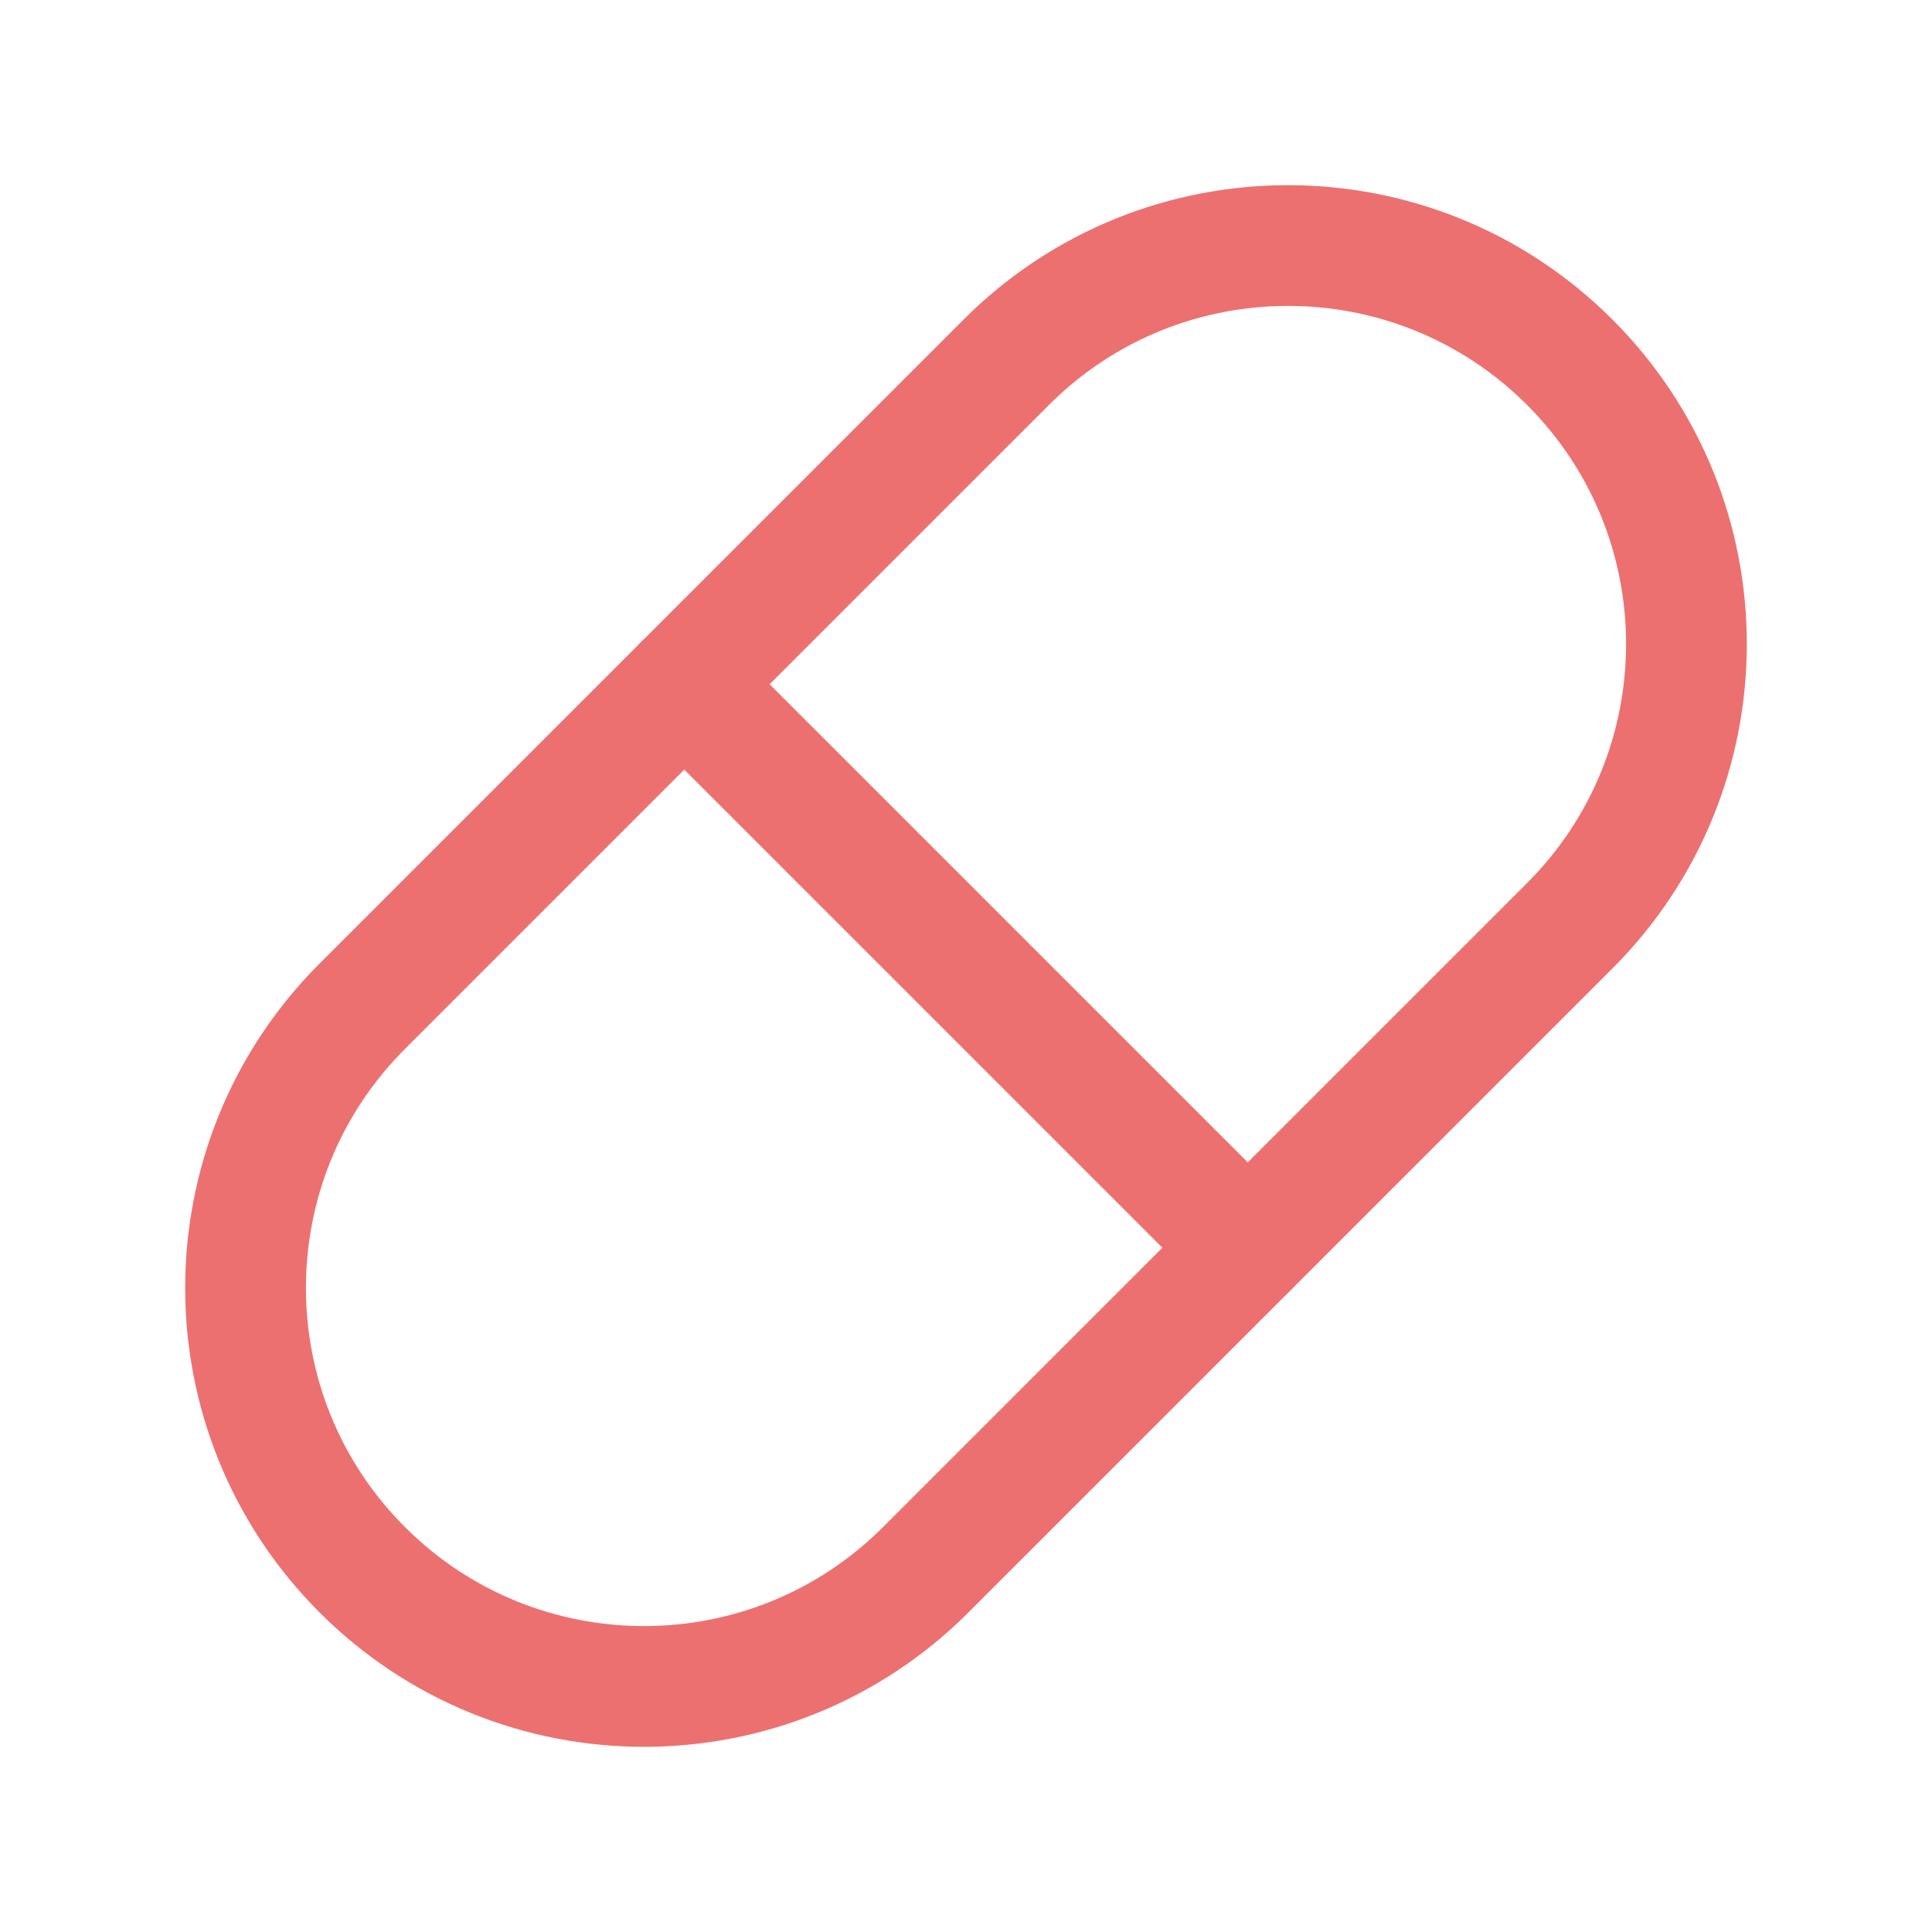
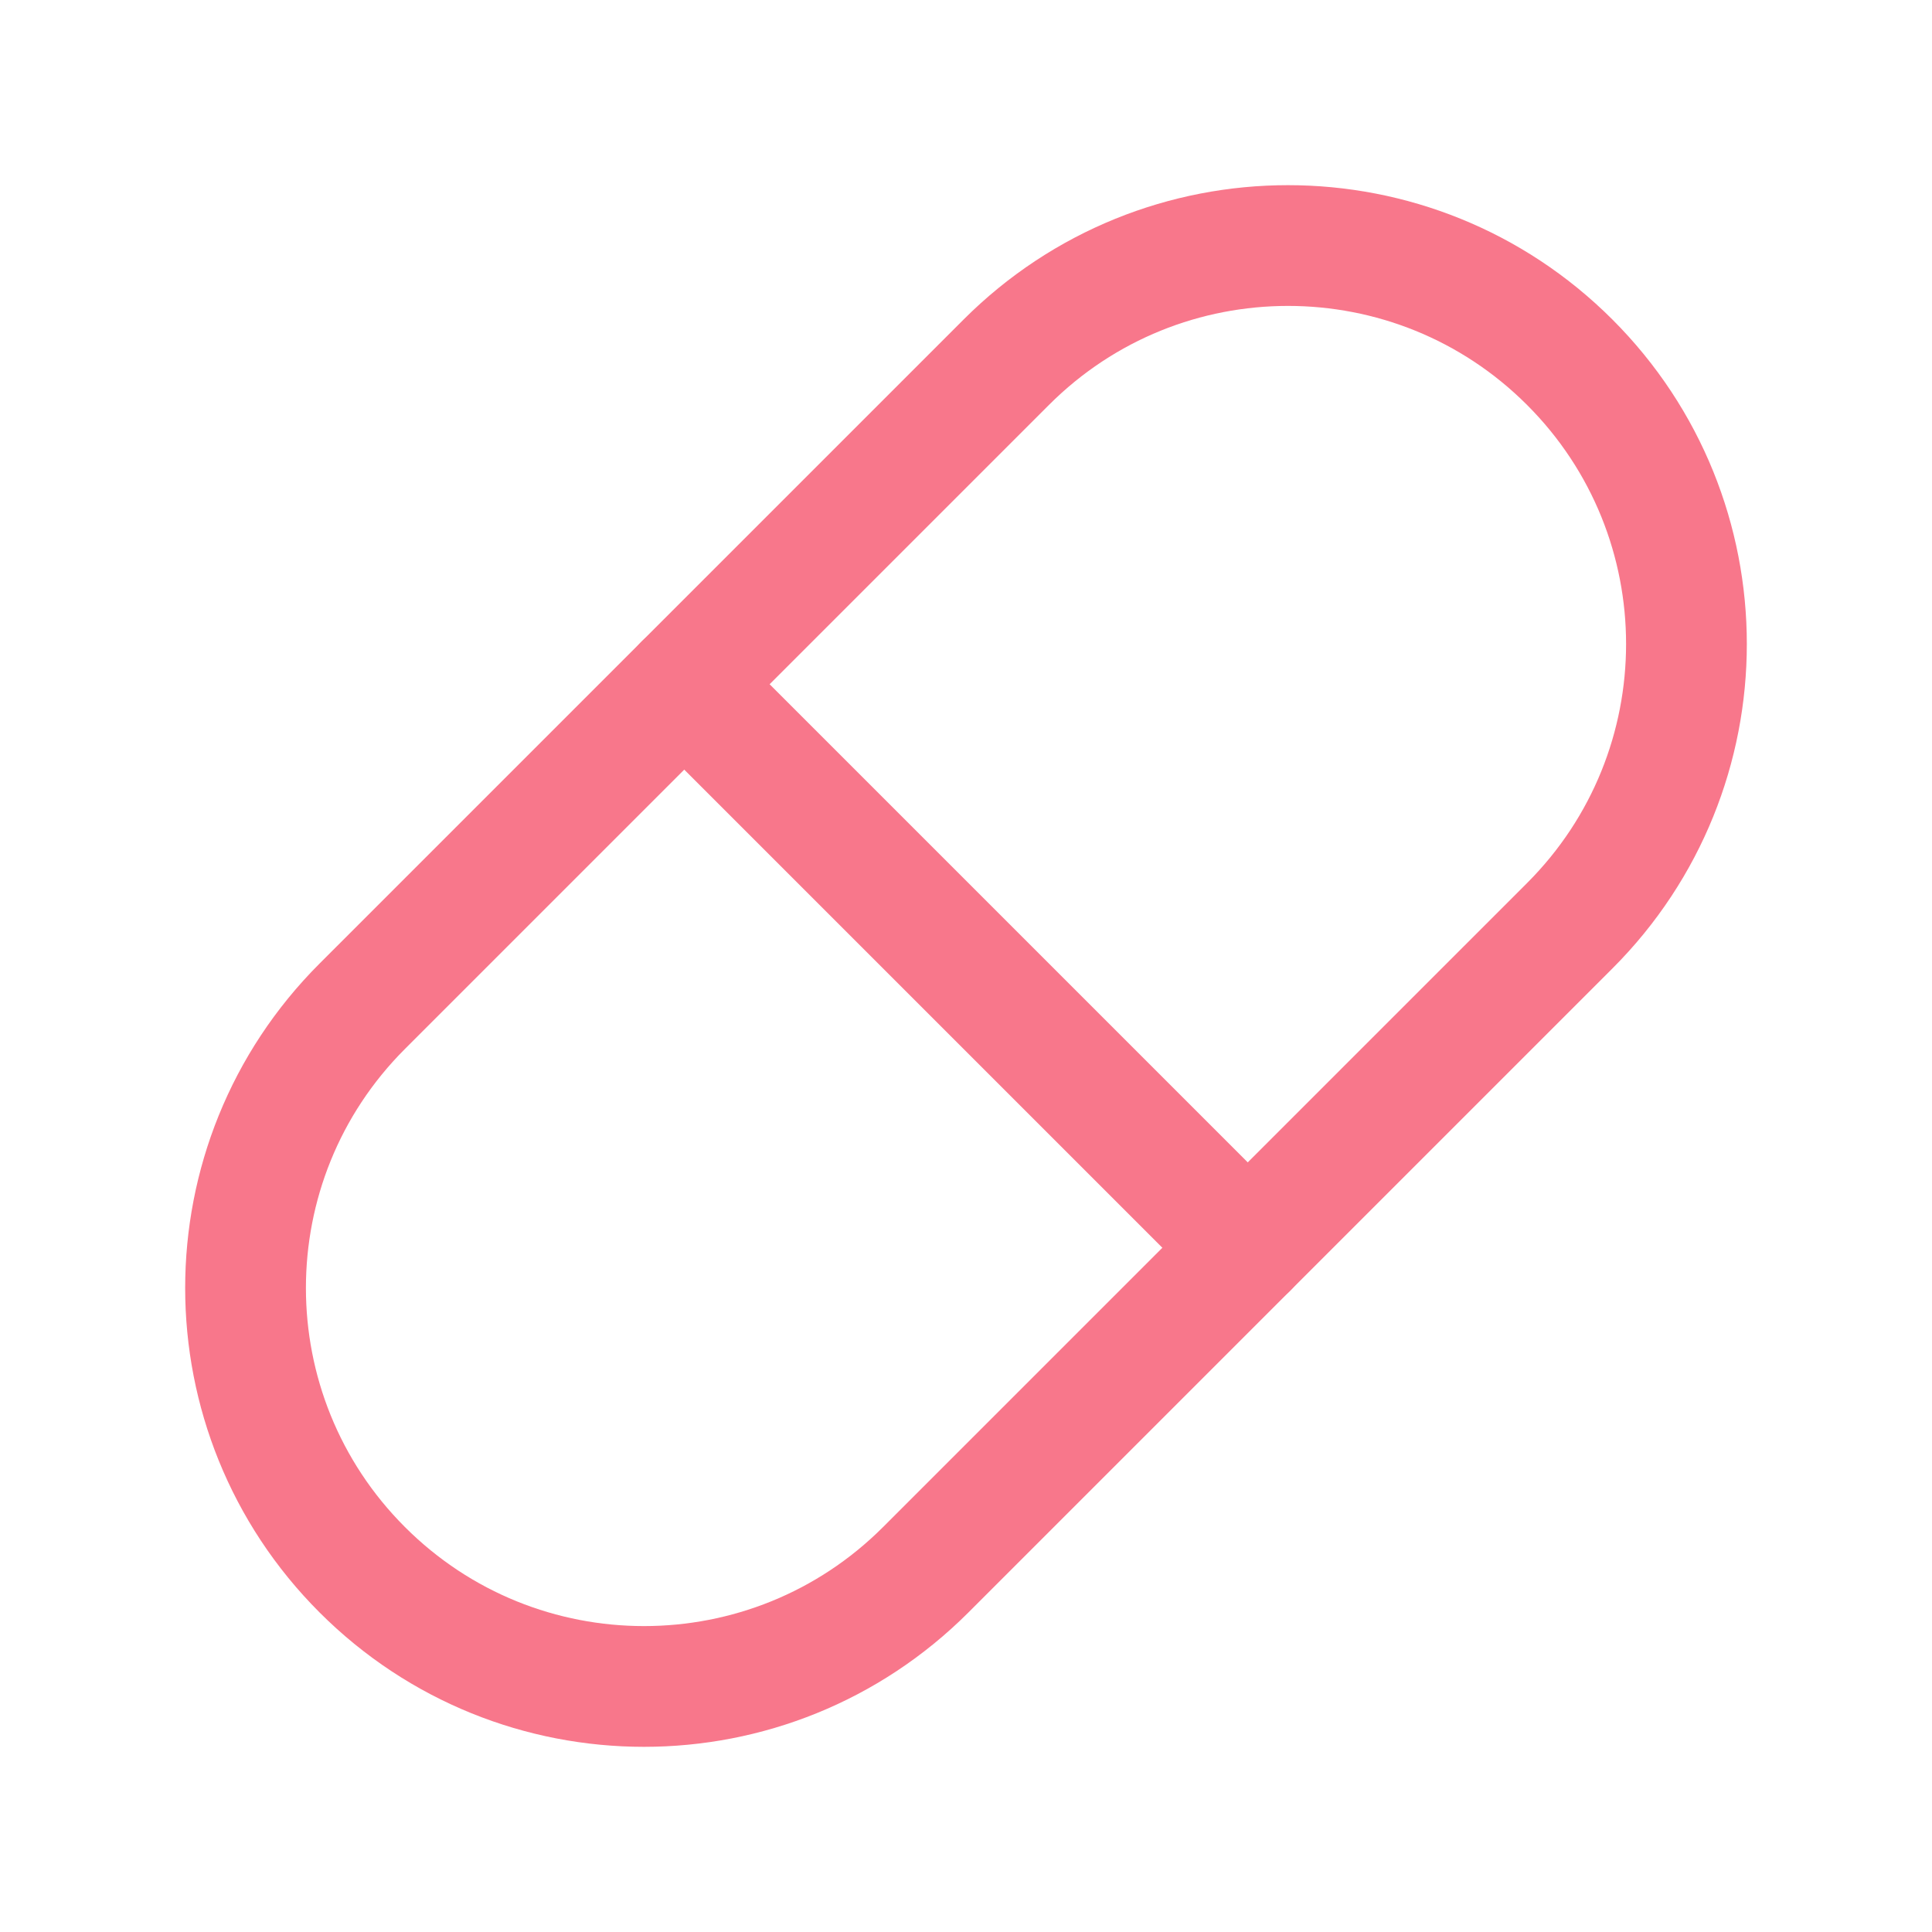
- <svg xmlns="http://www.w3.org/2000/svg" class="icon icon-tabler icon-tabler-pill" width="72" height="72" viewBox="0 0 24 24" stroke-width="1.5" stroke="#ED7071" fill="none" stroke-linecap="round" stroke-linejoin="round">
+ <svg xmlns="http://www.w3.org/2000/svg" class="icon icon-tabler icon-tabler-pill" width="72" height="72" viewBox="0 0 24 24" stroke-width="1.5" stroke="#f8778B" fill="none" stroke-linecap="round" stroke-linejoin="round">
  <path stroke="none" d="M0 0h24v24H0z" fill="none" />
  <path d="M4.5 12.5l8 -8a4.94 4.94 0 0 1 7 7l-8 8a4.94 4.94 0 0 1 -7 -7" />
  <line x1="8.5" y1="8.5" x2="15.5" y2="15.5" />
</svg>
